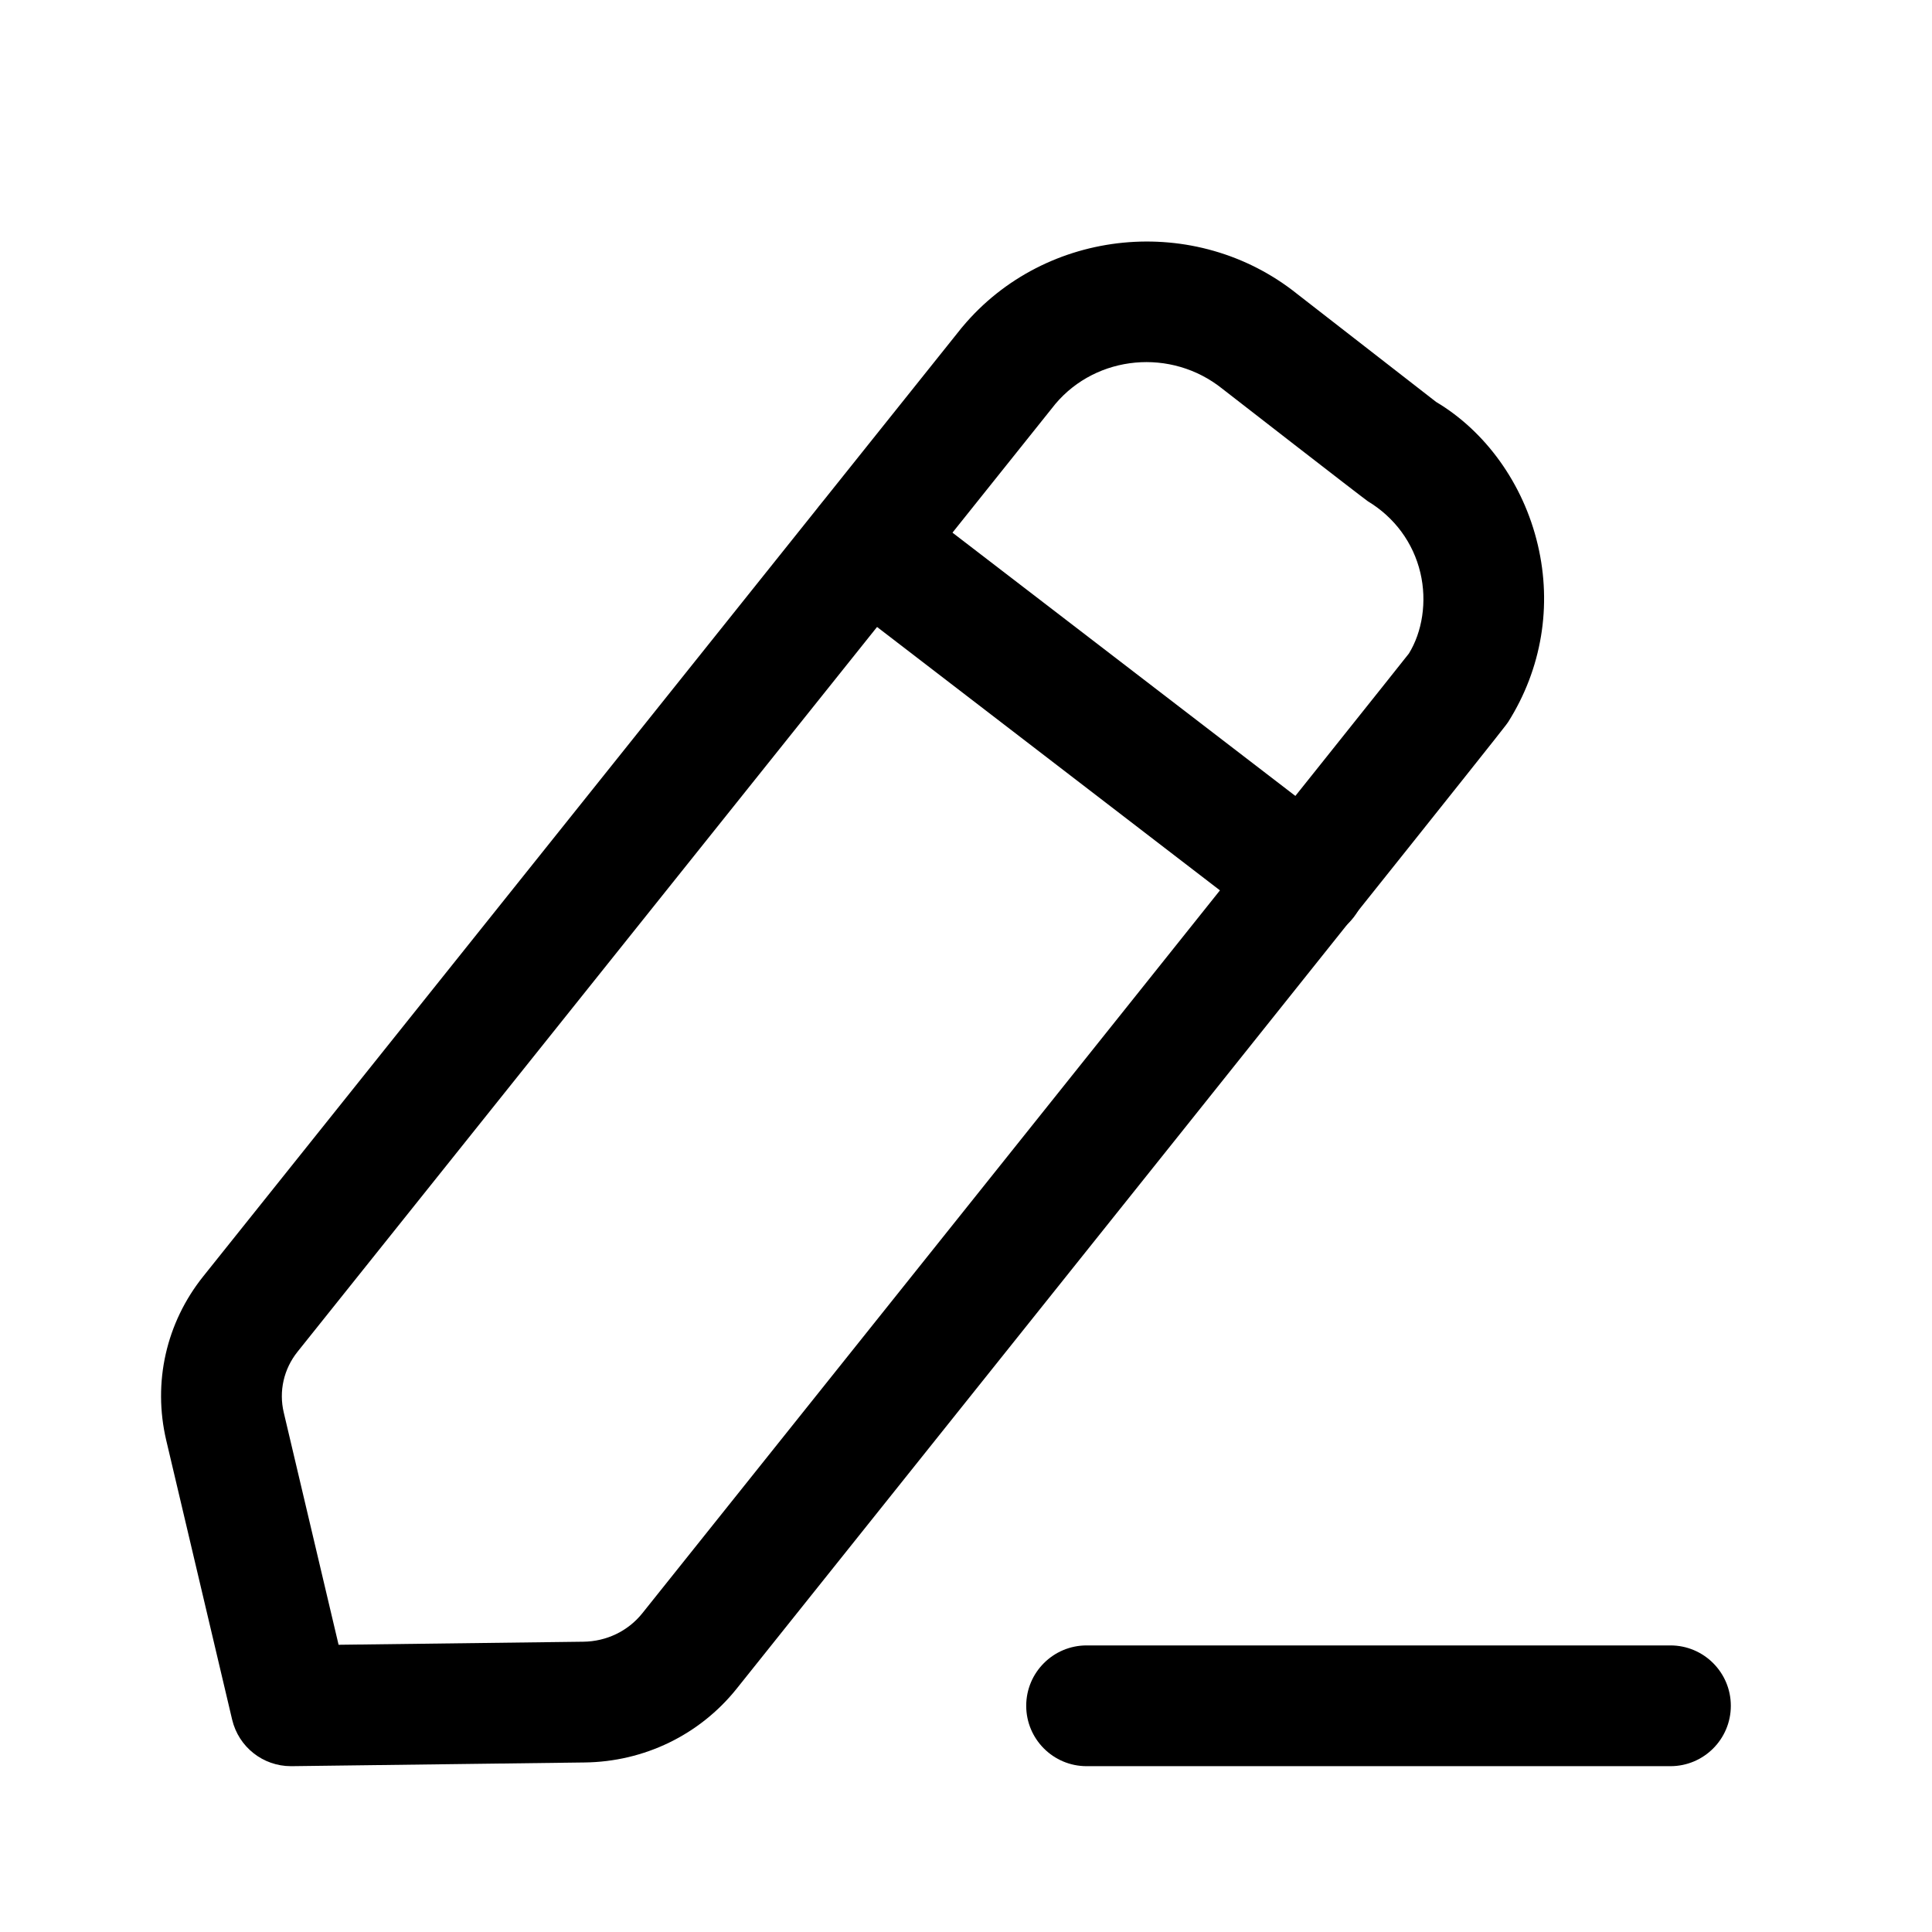
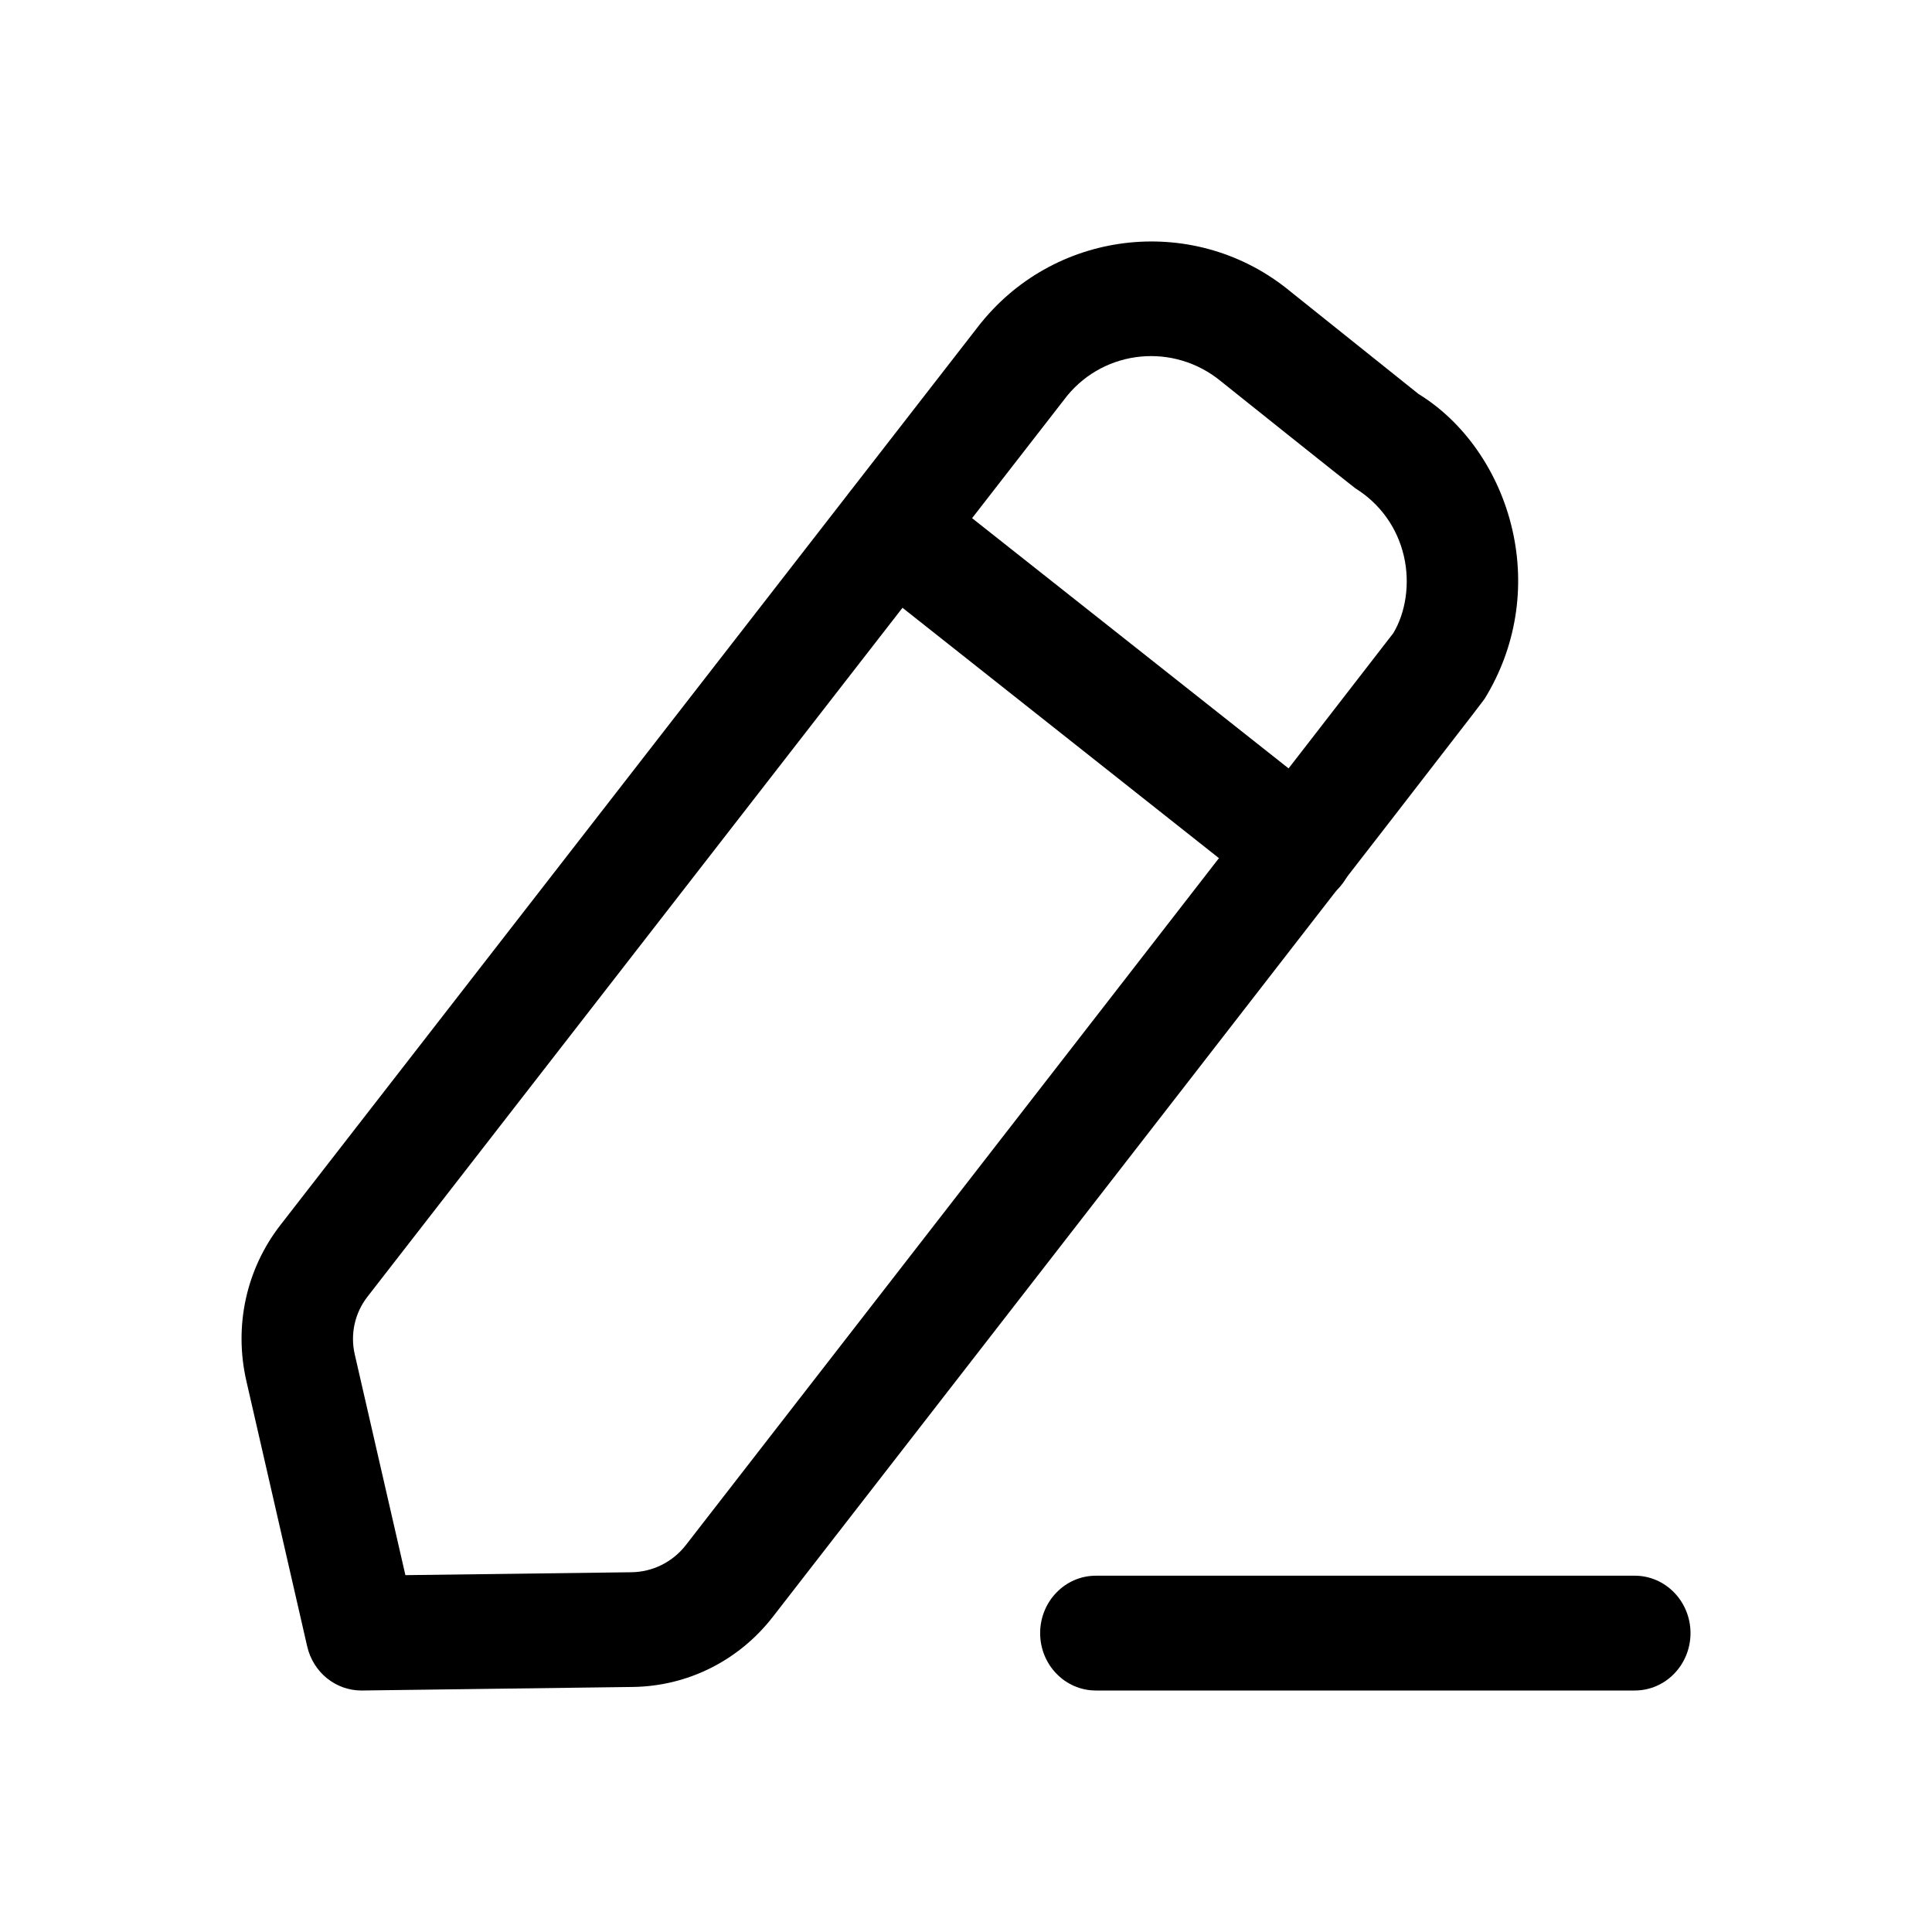
- <svg xmlns="http://www.w3.org/2000/svg" viewBox="0 0 24 24" fill="none">
-   <path fill-rule="evenodd" clip-rule="evenodd" d="M20.751 21.94H13.498C13.084 21.94 12.748 21.604 12.748 21.19C12.748 20.776 13.084 20.44 13.498 20.44H20.751C21.165 20.44 21.501 20.776 21.501 21.19C21.501 21.604 21.165 21.94 20.751 21.94Z" fill="currentColor" />
-   <path fill-rule="evenodd" clip-rule="evenodd" d="M13.111 5.017L3.696 16.792C3.525 17.006 3.462 17.282 3.525 17.547L4.206 20.432L7.245 20.394C7.534 20.391 7.801 20.262 7.978 20.042C11.195 16.017 17.328 8.343 17.502 8.118C17.666 7.852 17.73 7.476 17.644 7.114C17.556 6.743 17.325 6.428 16.992 6.227C16.921 6.178 15.236 4.87 15.184 4.829C14.55 4.321 13.625 4.409 13.111 5.017ZM3.614 21.94C3.267 21.94 2.965 21.702 2.884 21.363L2.065 17.892C1.896 17.173 2.064 16.431 2.525 15.855L11.945 4.073C11.949 4.069 11.952 4.064 11.956 4.06C12.989 2.825 14.857 2.643 16.117 3.654C16.167 3.693 17.84 4.993 17.84 4.993C18.448 5.355 18.923 6.002 19.103 6.768C19.282 7.526 19.152 8.308 18.735 8.969C18.704 9.018 18.677 9.06 9.149 20.98C8.69 21.552 8.002 21.885 7.263 21.894L3.624 21.94H3.614Z" fill="currentColor" />
-   <path fill-rule="evenodd" clip-rule="evenodd" d="M16.223 11.685C16.063 11.685 15.903 11.634 15.766 11.53L10.314 7.342C9.986 7.09 9.924 6.62 10.176 6.29C10.429 5.962 10.899 5.901 11.228 6.153L16.681 10.34C17.009 10.592 17.071 11.063 16.818 11.392C16.671 11.584 16.448 11.685 16.223 11.685Z" fill="currentColor" />
+ <svg xmlns="http://www.w3.org/2000/svg" width="24" height="24" viewBox="0 0 24 24" fill="none">
+   <path fill-rule="evenodd" clip-rule="evenodd" d="M20.308 21H13.613C13.231 21 12.921 20.681 12.921 20.287C12.921 19.894 13.231 19.574 13.613 19.574H20.308C20.69 19.574 21 19.894 21 20.287C21 20.681 20.69 21 20.308 21Z" fill="currentColor" />
+   <path fill-rule="evenodd" clip-rule="evenodd" d="M13.256 4.917L4.565 16.108C4.407 16.311 4.349 16.573 4.407 16.825L5.036 19.567L7.841 19.531C8.108 19.528 8.354 19.405 8.518 19.196C11.487 15.371 17.148 8.078 17.309 7.864C17.46 7.611 17.519 7.254 17.44 6.91C17.359 6.557 17.145 6.258 16.838 6.067C16.773 6.02 15.217 4.777 15.169 4.738C14.584 4.255 13.73 4.339 13.256 4.917ZM4.489 21C4.169 21 3.89 20.774 3.816 20.452L3.06 17.153C2.904 16.47 3.059 15.764 3.484 15.217L12.179 4.02C12.183 4.016 12.186 4.011 12.19 4.007C13.143 2.833 14.867 2.66 16.03 3.621C16.076 3.658 17.621 4.894 17.621 4.894C18.182 5.238 18.62 5.853 18.787 6.581C18.952 7.301 18.832 8.044 18.447 8.673C18.418 8.719 18.393 8.759 9.598 20.088C9.175 20.631 8.54 20.948 7.858 20.956L4.499 21H4.489Z" fill="currentColor" />
+   <path fill-rule="evenodd" clip-rule="evenodd" d="M16.129 11.254C15.981 11.254 15.834 11.205 15.707 11.107L10.675 7.126C10.372 6.887 10.315 6.44 10.547 6.127C10.781 5.815 11.215 5.757 11.518 5.996L16.552 9.976C16.854 10.215 16.912 10.663 16.678 10.975C16.542 11.158 16.337 11.254 16.129 11.254Z" fill="currentColor" />
</svg>
